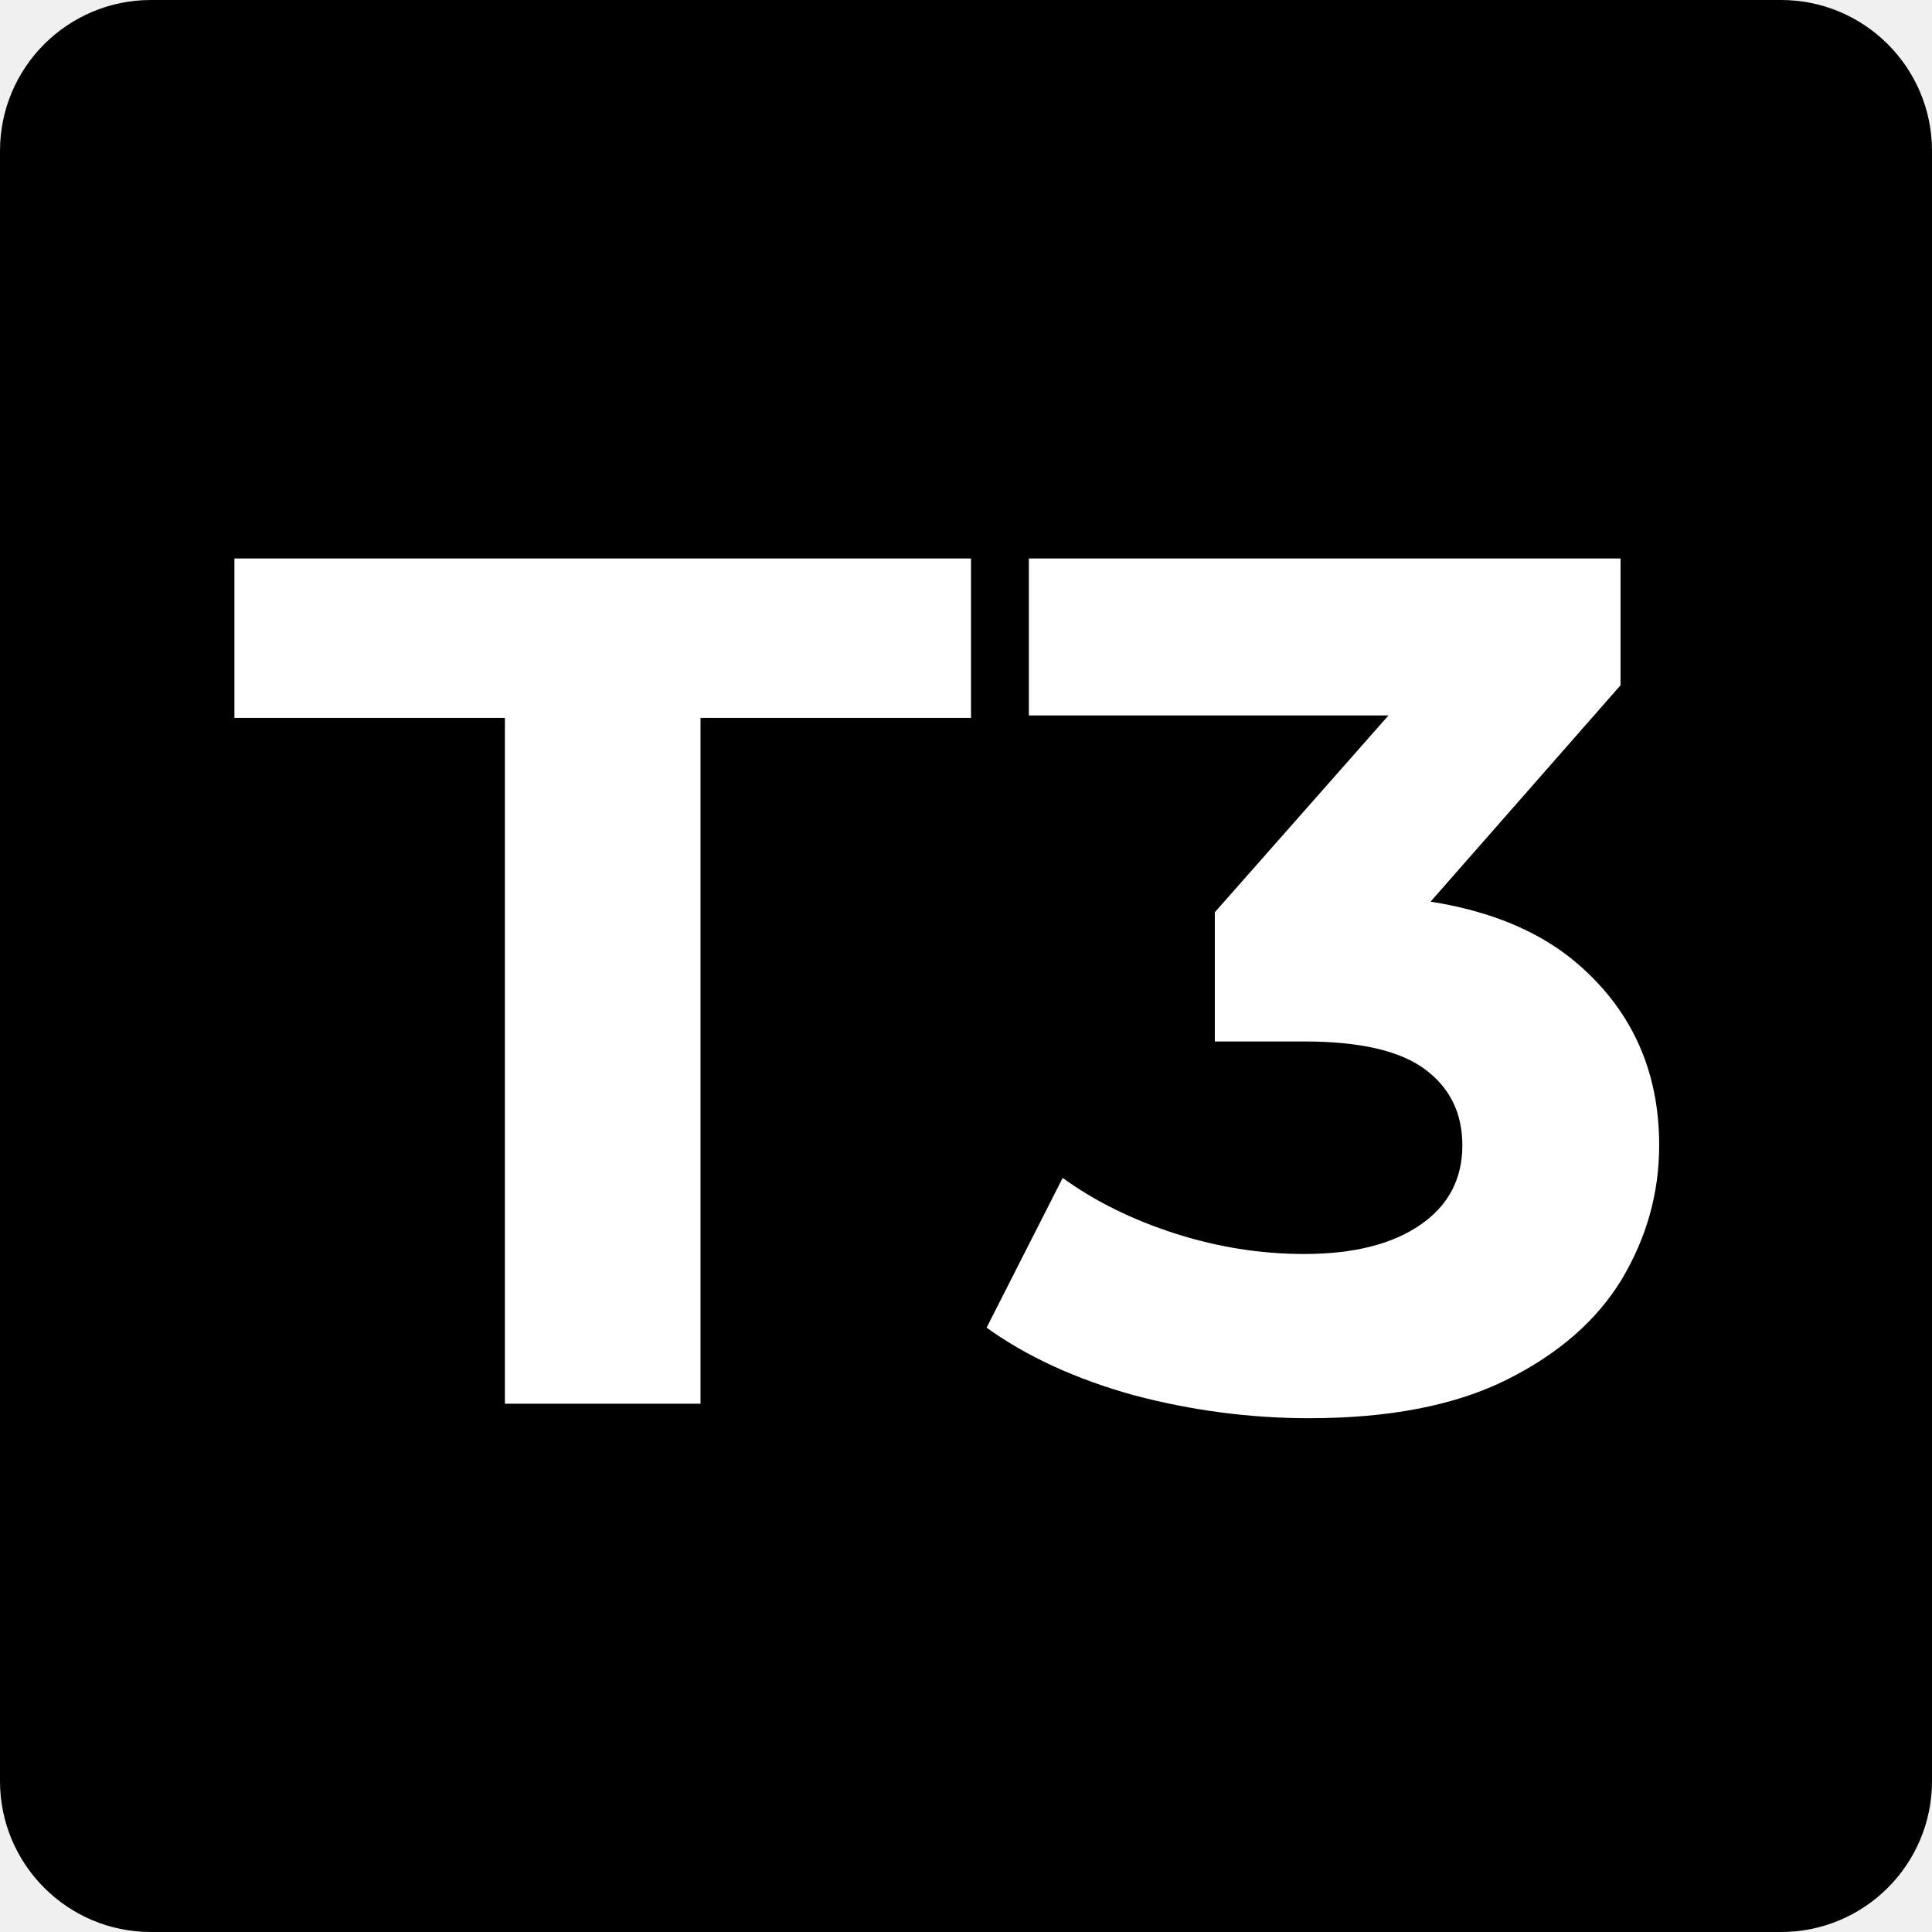
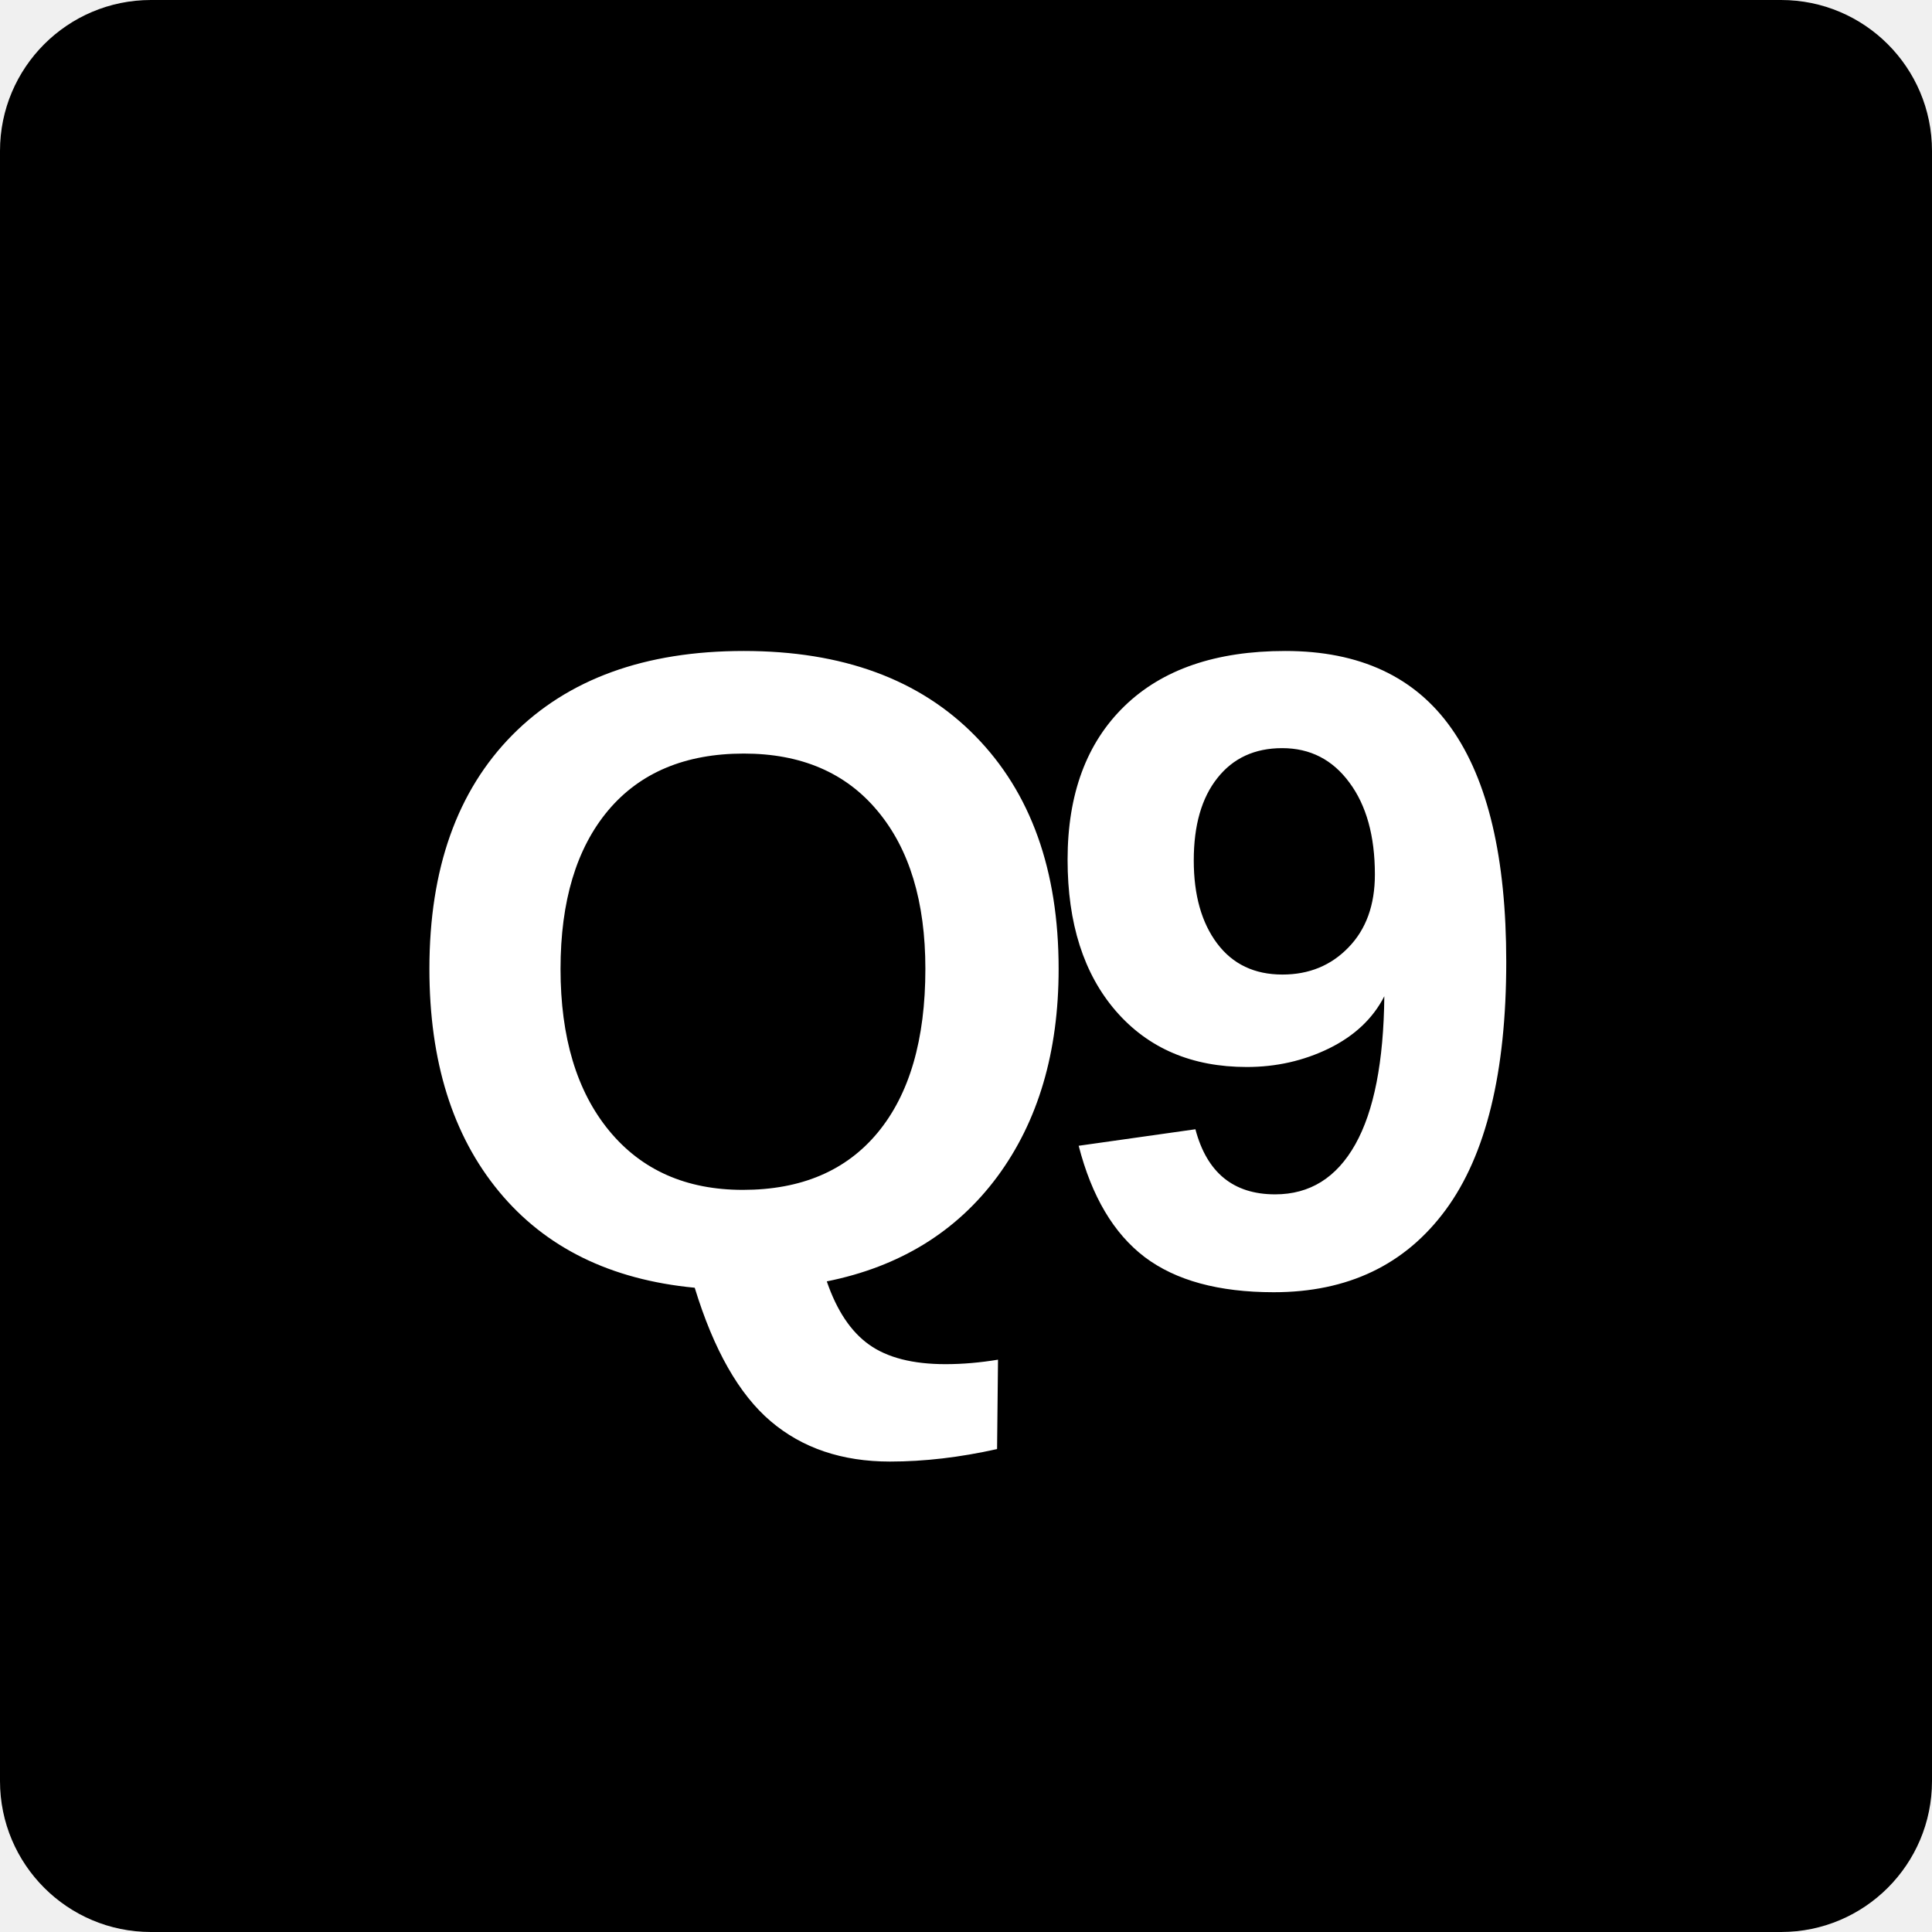
<svg xmlns="http://www.w3.org/2000/svg" width="128" height="128" viewBox="0 0 128 128" fill="none">
-   <path d="M0 10C0 4.477 4.477 0 10 0H118C123.523 0 128 4.477 128 10V118C128 123.523 123.523 128 118 128H10C4.477 128 0 123.523 0 118V10Z" fill="black" />
-   <path d="M33.451 93V47.56H15.531V37H64.331V47.56H46.411V93H33.451ZM86.725 93.96C82.832 93.96 78.965 93.453 75.125 92.44C71.285 91.373 68.032 89.88 65.365 87.96L70.405 78.04C72.539 79.587 75.019 80.813 77.845 81.72C80.672 82.627 83.525 83.08 86.405 83.08C89.659 83.08 92.219 82.44 94.085 81.16C95.952 79.88 96.885 78.12 96.885 75.88C96.885 73.747 96.059 72.067 94.405 70.84C92.752 69.613 90.085 69 86.405 69H80.485V60.44L96.085 42.76L97.525 47.4H68.165V37H107.365V45.4L91.845 63.08L85.285 59.32H89.045C95.925 59.32 101.125 60.867 104.645 63.96C108.165 67.053 109.925 71.027 109.925 75.88C109.925 79.027 109.099 81.987 107.445 84.76C105.792 87.48 103.259 89.693 99.845 91.4C96.432 93.107 92.059 93.96 86.725 93.96Z" fill="white" />
+   <rect width="128" height="128" rx="10" fill="black" />
+   <text x="64" y="68" fill="white" font-family="Arial, Helvetica, sans-serif" font-size="60" font-weight="700" letter-spacing="-4" text-anchor="middle" dominant-baseline="middle">
+   Q9
+ </text>
</svg>
